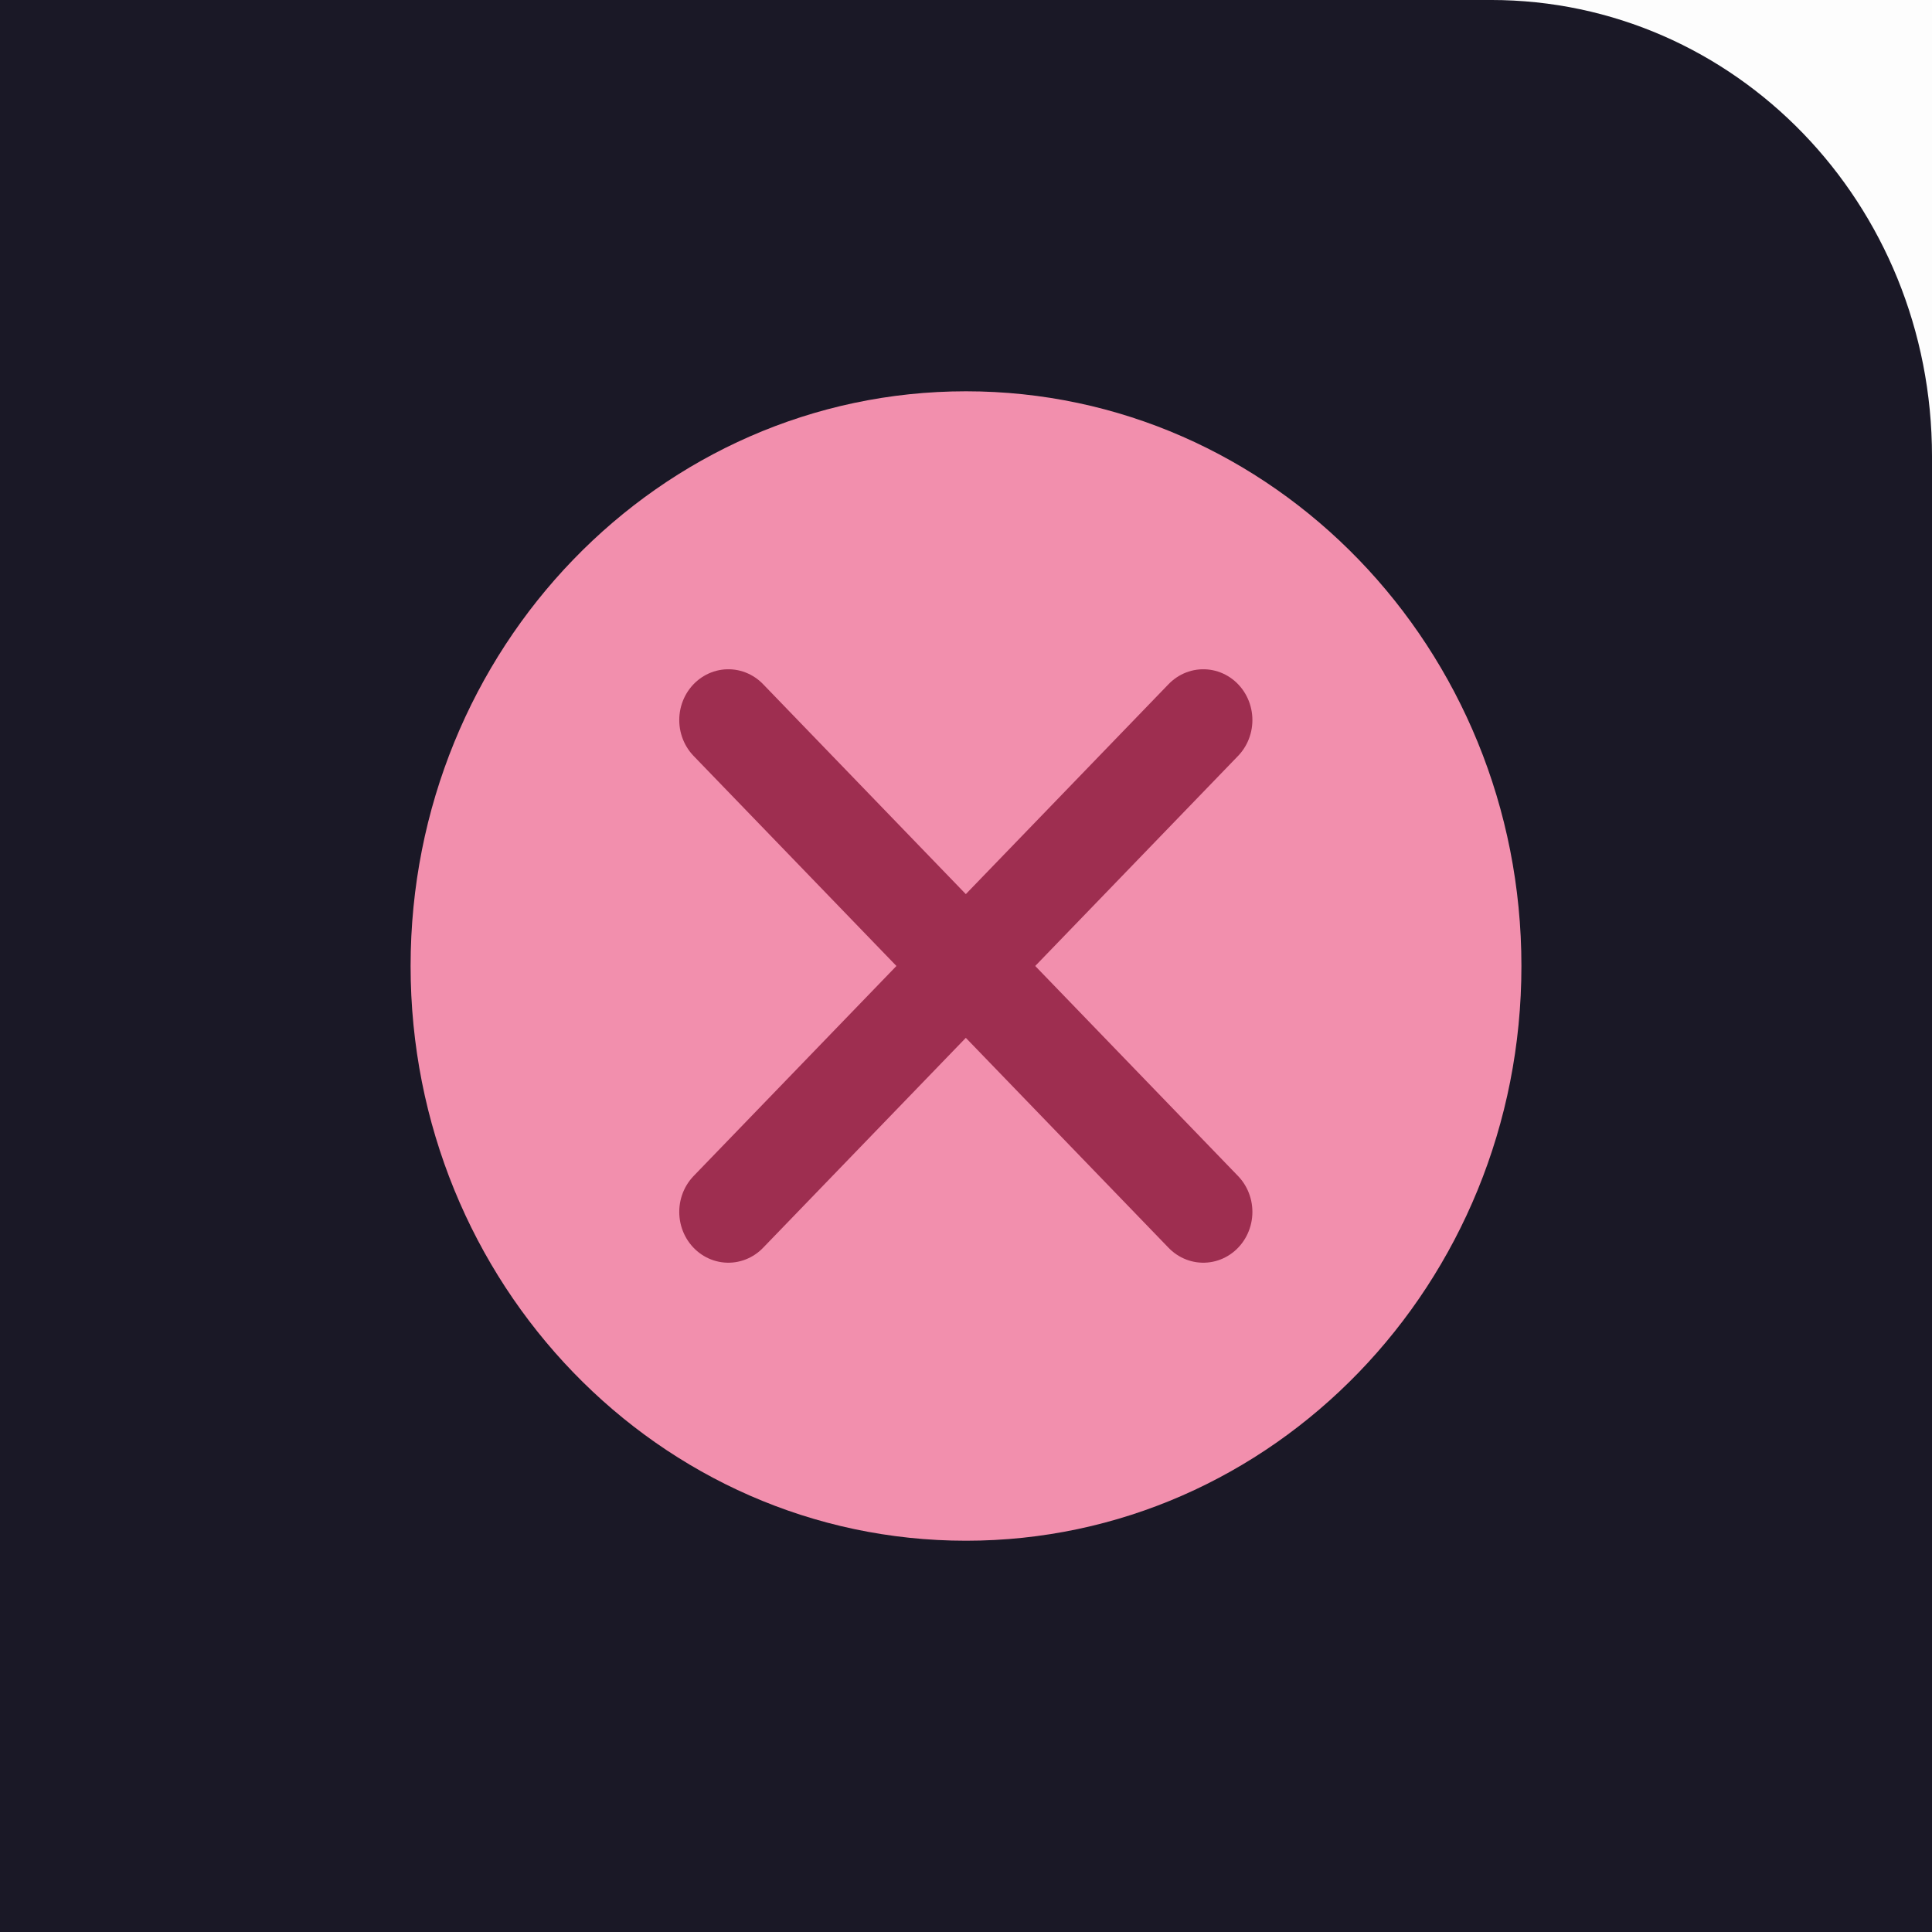
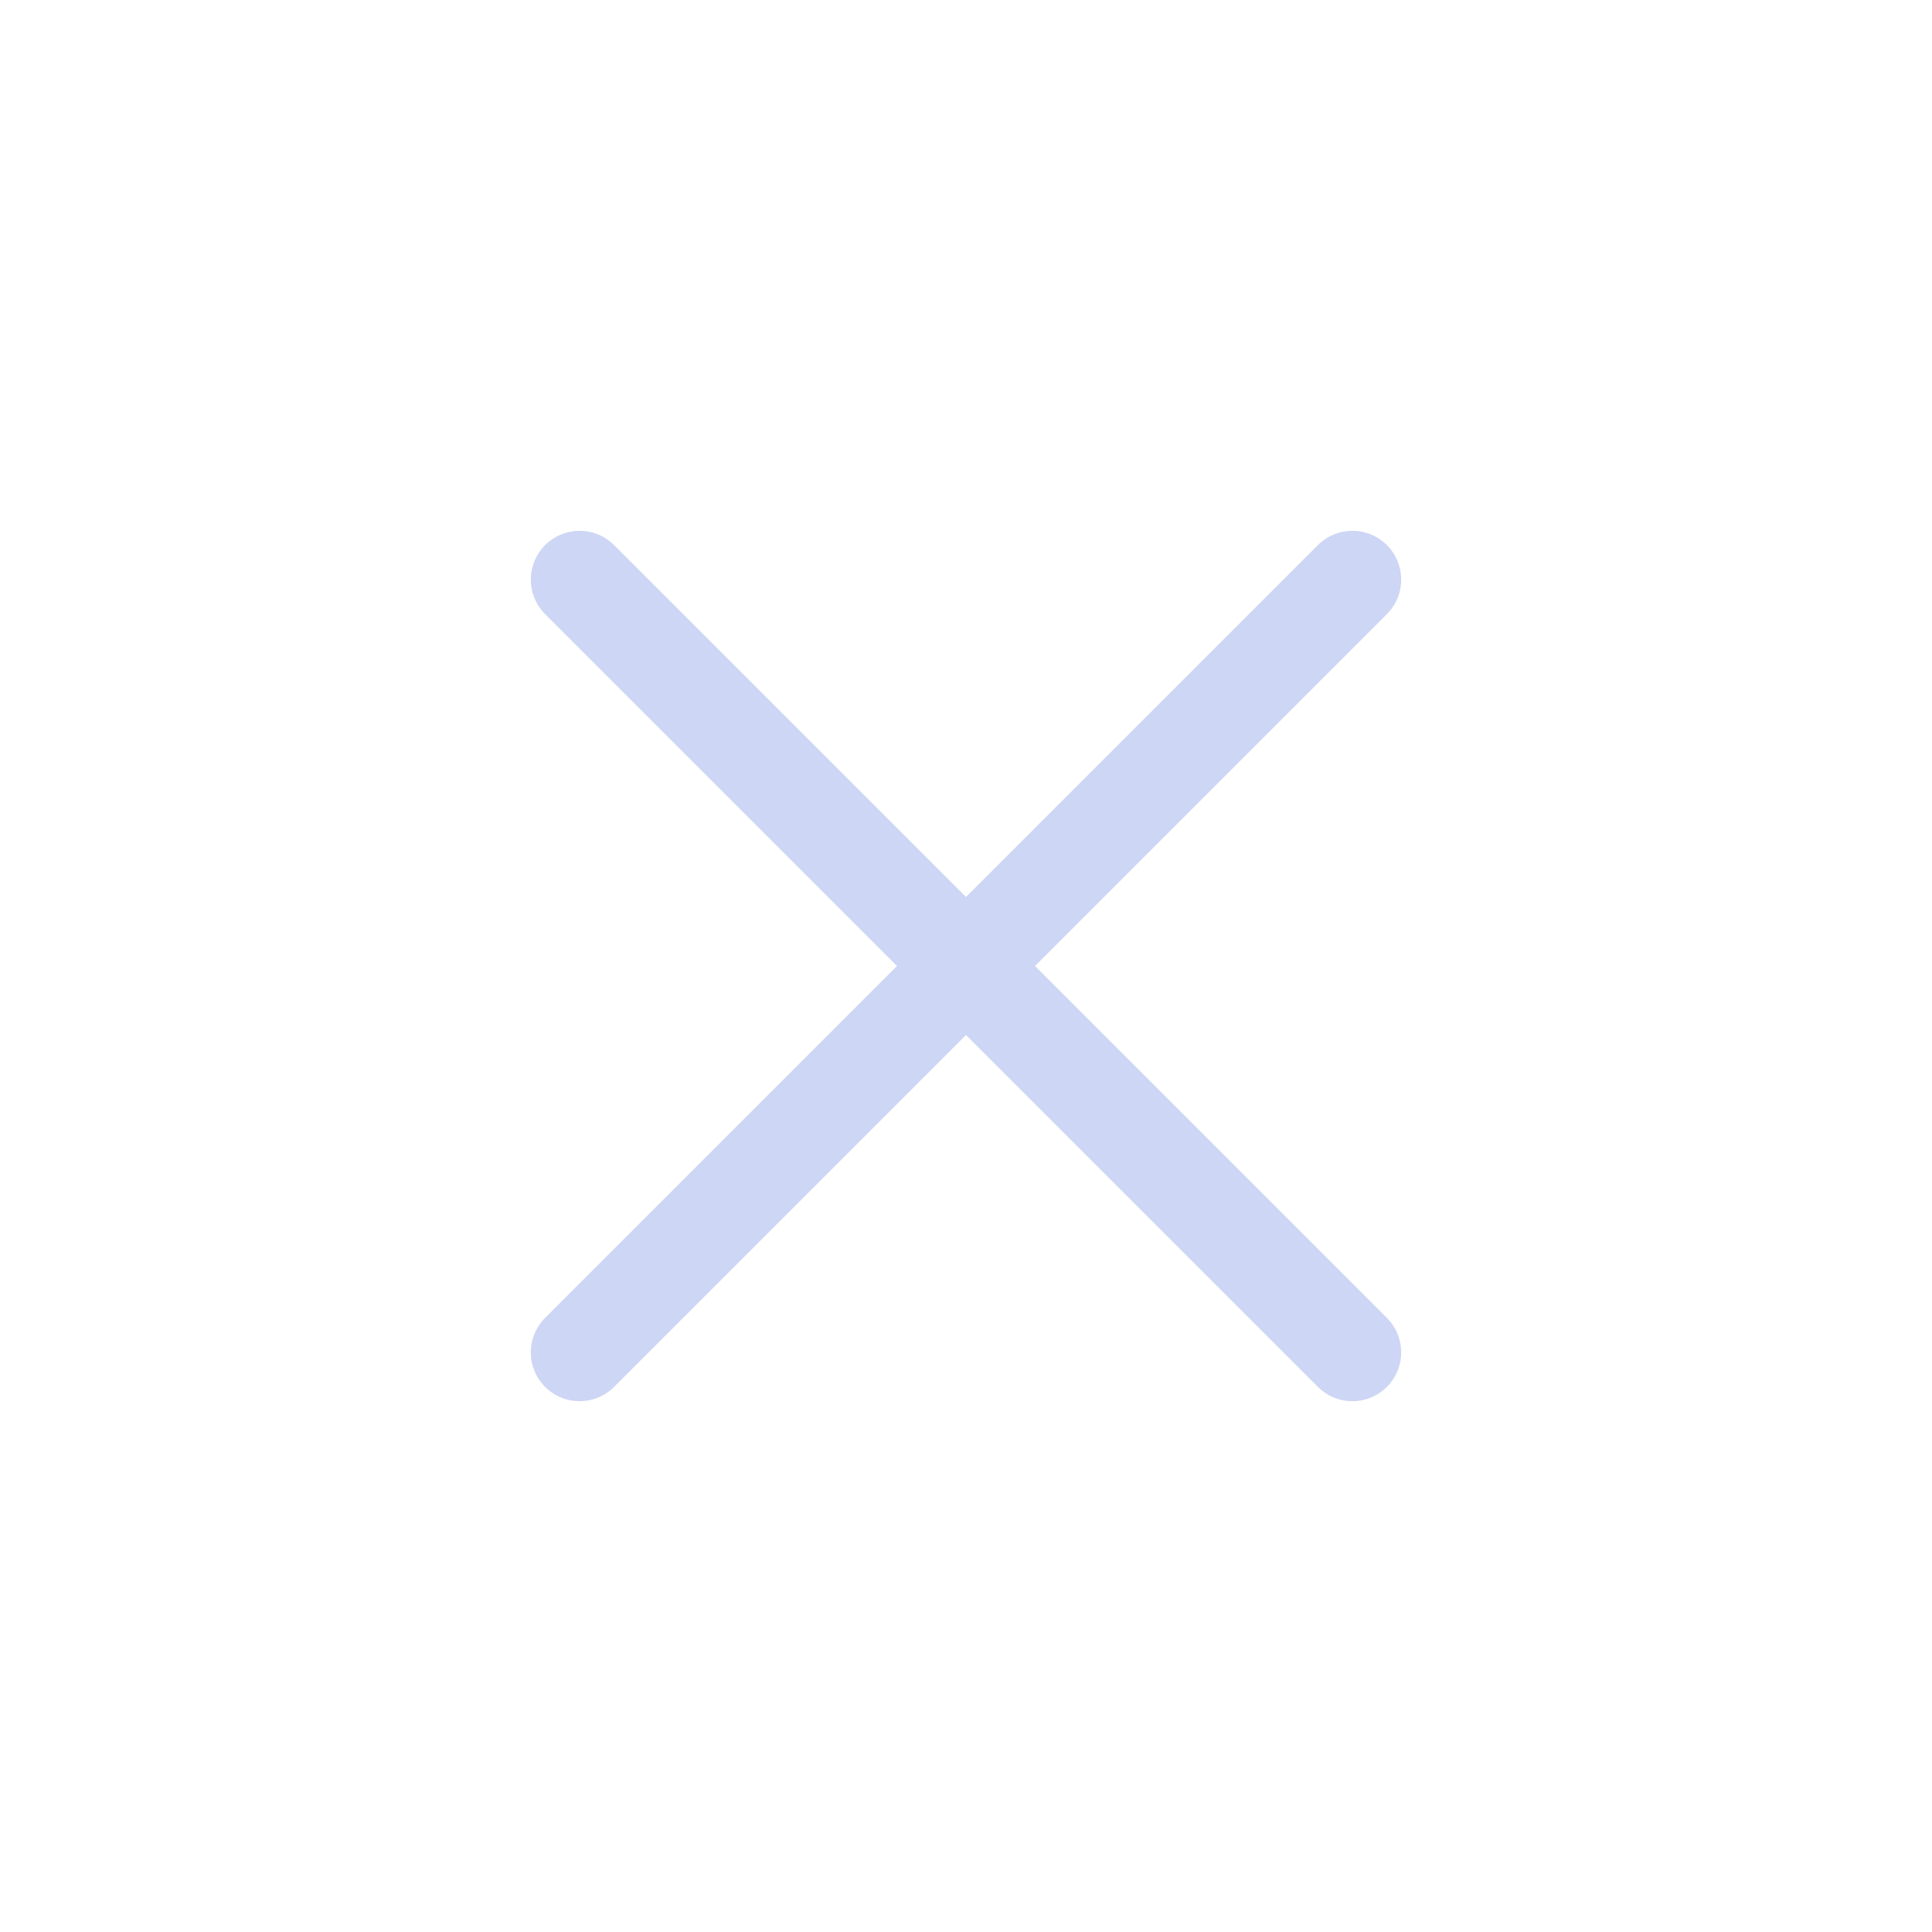
<svg xmlns="http://www.w3.org/2000/svg" viewBox="0 0 50 50" version="1.2" baseProfile="tiny">
  <defs>
</defs>
  <g fill="none" stroke="black" stroke-width="1" fill-rule="evenodd" stroke-linecap="square" stroke-linejoin="bevel">
-     <g fill="#000000" fill-opacity="1" stroke="none" transform="matrix(1.11111,0,0,1.66667,-5.6514e-06,-73.6111)" font-family="Cantarell" font-size="11" font-weight="400" font-style="normal" opacity="0.008">
-       <rect x="5.08626e-06" y="44.167" width="45" height="30" />
-     </g>
-     <g fill="#1a1826" fill-opacity="1" stroke="none" transform="matrix(0.960471,0,0,0.993859,-13.1566,83.4579)" font-family="Cantarell" font-size="11" font-weight="400" font-style="normal">
-       <path vector-effect="none" fill-rule="nonzero" d="M13.698,-83.974 L13.698,-33.665 L65.756,-33.665 L65.756,-72.088 C65.756,-78.673 60.455,-83.974 53.87,-83.974 L13.698,-83.974" />
-     </g>
-     <g fill="#f28fad" fill-opacity="1" stroke="none" transform="matrix(0.974637,0,0,1.00852,-88.0128,31.8189)" font-family="Cantarell" font-size="11" font-weight="400" font-style="normal">
-       <circle cx="115.954" cy="-6.761" r="14.748" />
-     </g>
-     <g fill="none" stroke="none" transform="matrix(9.58817,0,0,9.92147,-1204.16,-790.719)" font-family="Cantarell" font-size="11" font-weight="400" font-style="normal">
-       <path vector-effect="none" fill-rule="nonzero" d="M127.554,82.859 L128.836,81.576" />
-     </g>
-     <g fill="none" stroke="#9e2e50" stroke-opacity="1" stroke-width="0.265" stroke-linecap="round" stroke-linejoin="round" transform="matrix(9.58817,0,0,9.92147,-1204.16,-790.719)" font-family="Cantarell" font-size="11" font-weight="400" font-style="normal">
-       <path vector-effect="none" fill-rule="nonzero" d="M127.554,82.859 L128.836,81.576" />
-     </g>
-     <g fill="none" stroke="none" transform="matrix(9.58817,0,0,9.92147,-1204.16,-790.719)" font-family="Cantarell" font-size="11" font-weight="400" font-style="normal">
-       <path vector-effect="none" fill-rule="nonzero" d="M127.554,81.576 L128.836,82.859" />
-     </g>
-     <g fill="none" stroke="#9e2e50" stroke-opacity="1" stroke-width="0.265" stroke-linecap="round" stroke-linejoin="round" transform="matrix(9.58817,0,0,9.92147,-1204.16,-790.719)" font-family="Cantarell" font-size="11" font-weight="400" font-style="normal">
-       <path vector-effect="none" fill-rule="nonzero" d="M127.554,81.576 L128.836,82.859" />
+     <g fill="none" stroke="#cdd6f4" stroke-opacity="1" stroke-width="1.01" stroke-linecap="round" stroke-linejoin="miter" stroke-miterlimit="2" transform="matrix(2.5,0,0,2.5,2.5,2.5)" font-family="Cantarell" font-size="11" font-weight="400" font-style="normal">
+       <polyline fill="none" vector-effect="none" points="5,5 13,13 " />
+       <polyline fill="none" vector-effect="none" points="13,5 5,13 " />
    </g>
    <g fill="none" stroke="#000000" stroke-opacity="1" stroke-width="1" stroke-linecap="square" stroke-linejoin="bevel" transform="matrix(1,0,0,1,0,0)" font-family="Cantarell" font-size="11" font-weight="400" font-style="normal">
</g>
  </g>
</svg>
